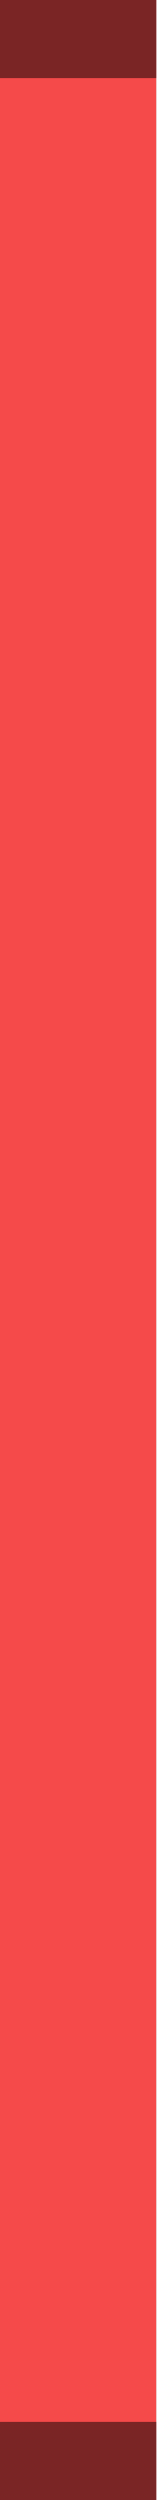
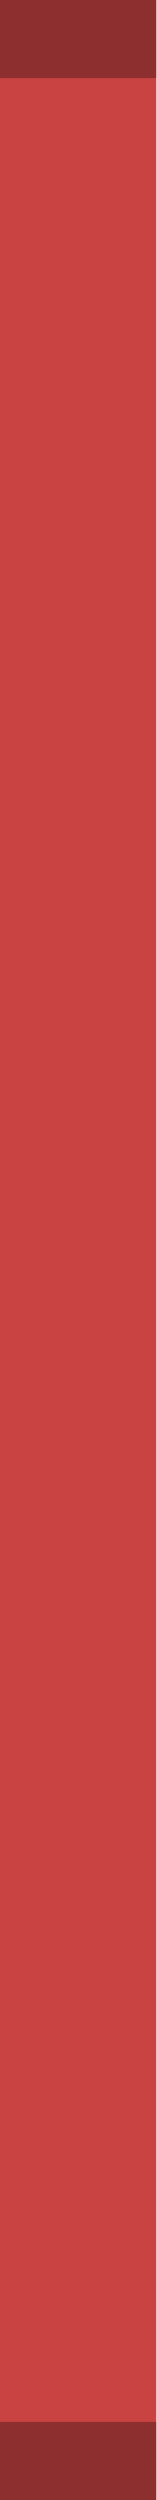
<svg xmlns="http://www.w3.org/2000/svg" id="svg6" version="1.1" viewBox="0 0 2 32" height="32" width="2">
  <defs id="defs10" />
-   <rect fill="#E0E0E0" style="fill:#f54a4a;fill-opacity:1" id="rect2" height="32" width="2" />
-   <rect style="fill:#000000;fill-opacity:1;opacity:0.5" fill="#FFFFFF" fill-opacity="0.4" id="rect4" height="1" width="2" />
-   <rect width="2" height="1" fill="#FFFFFF" fill-opacity="0.4" id="rect166-3" style="opacity:0.5;fill:#000000;fill-opacity:1;stroke-width:0.25" x="0" y="31" />
+   <rect fill="#E0E0E0" style="fill:#ca4343;fill-opacity:1" id="rect2" height="32" width="2" />
+   <rect style="fill:#000000;fill-opacity:1;opacity:0.3" fill="#FFFFFF" fill-opacity="0.4" id="rect4" height="1" width="2" />
+   <rect width="2" height="1" fill="#FFFFFF" fill-opacity="0.4" id="rect166-3" style="opacity:0.3;fill:#000000;fill-opacity:1;stroke-width:0.25" x="0" y="31" />
</svg>
